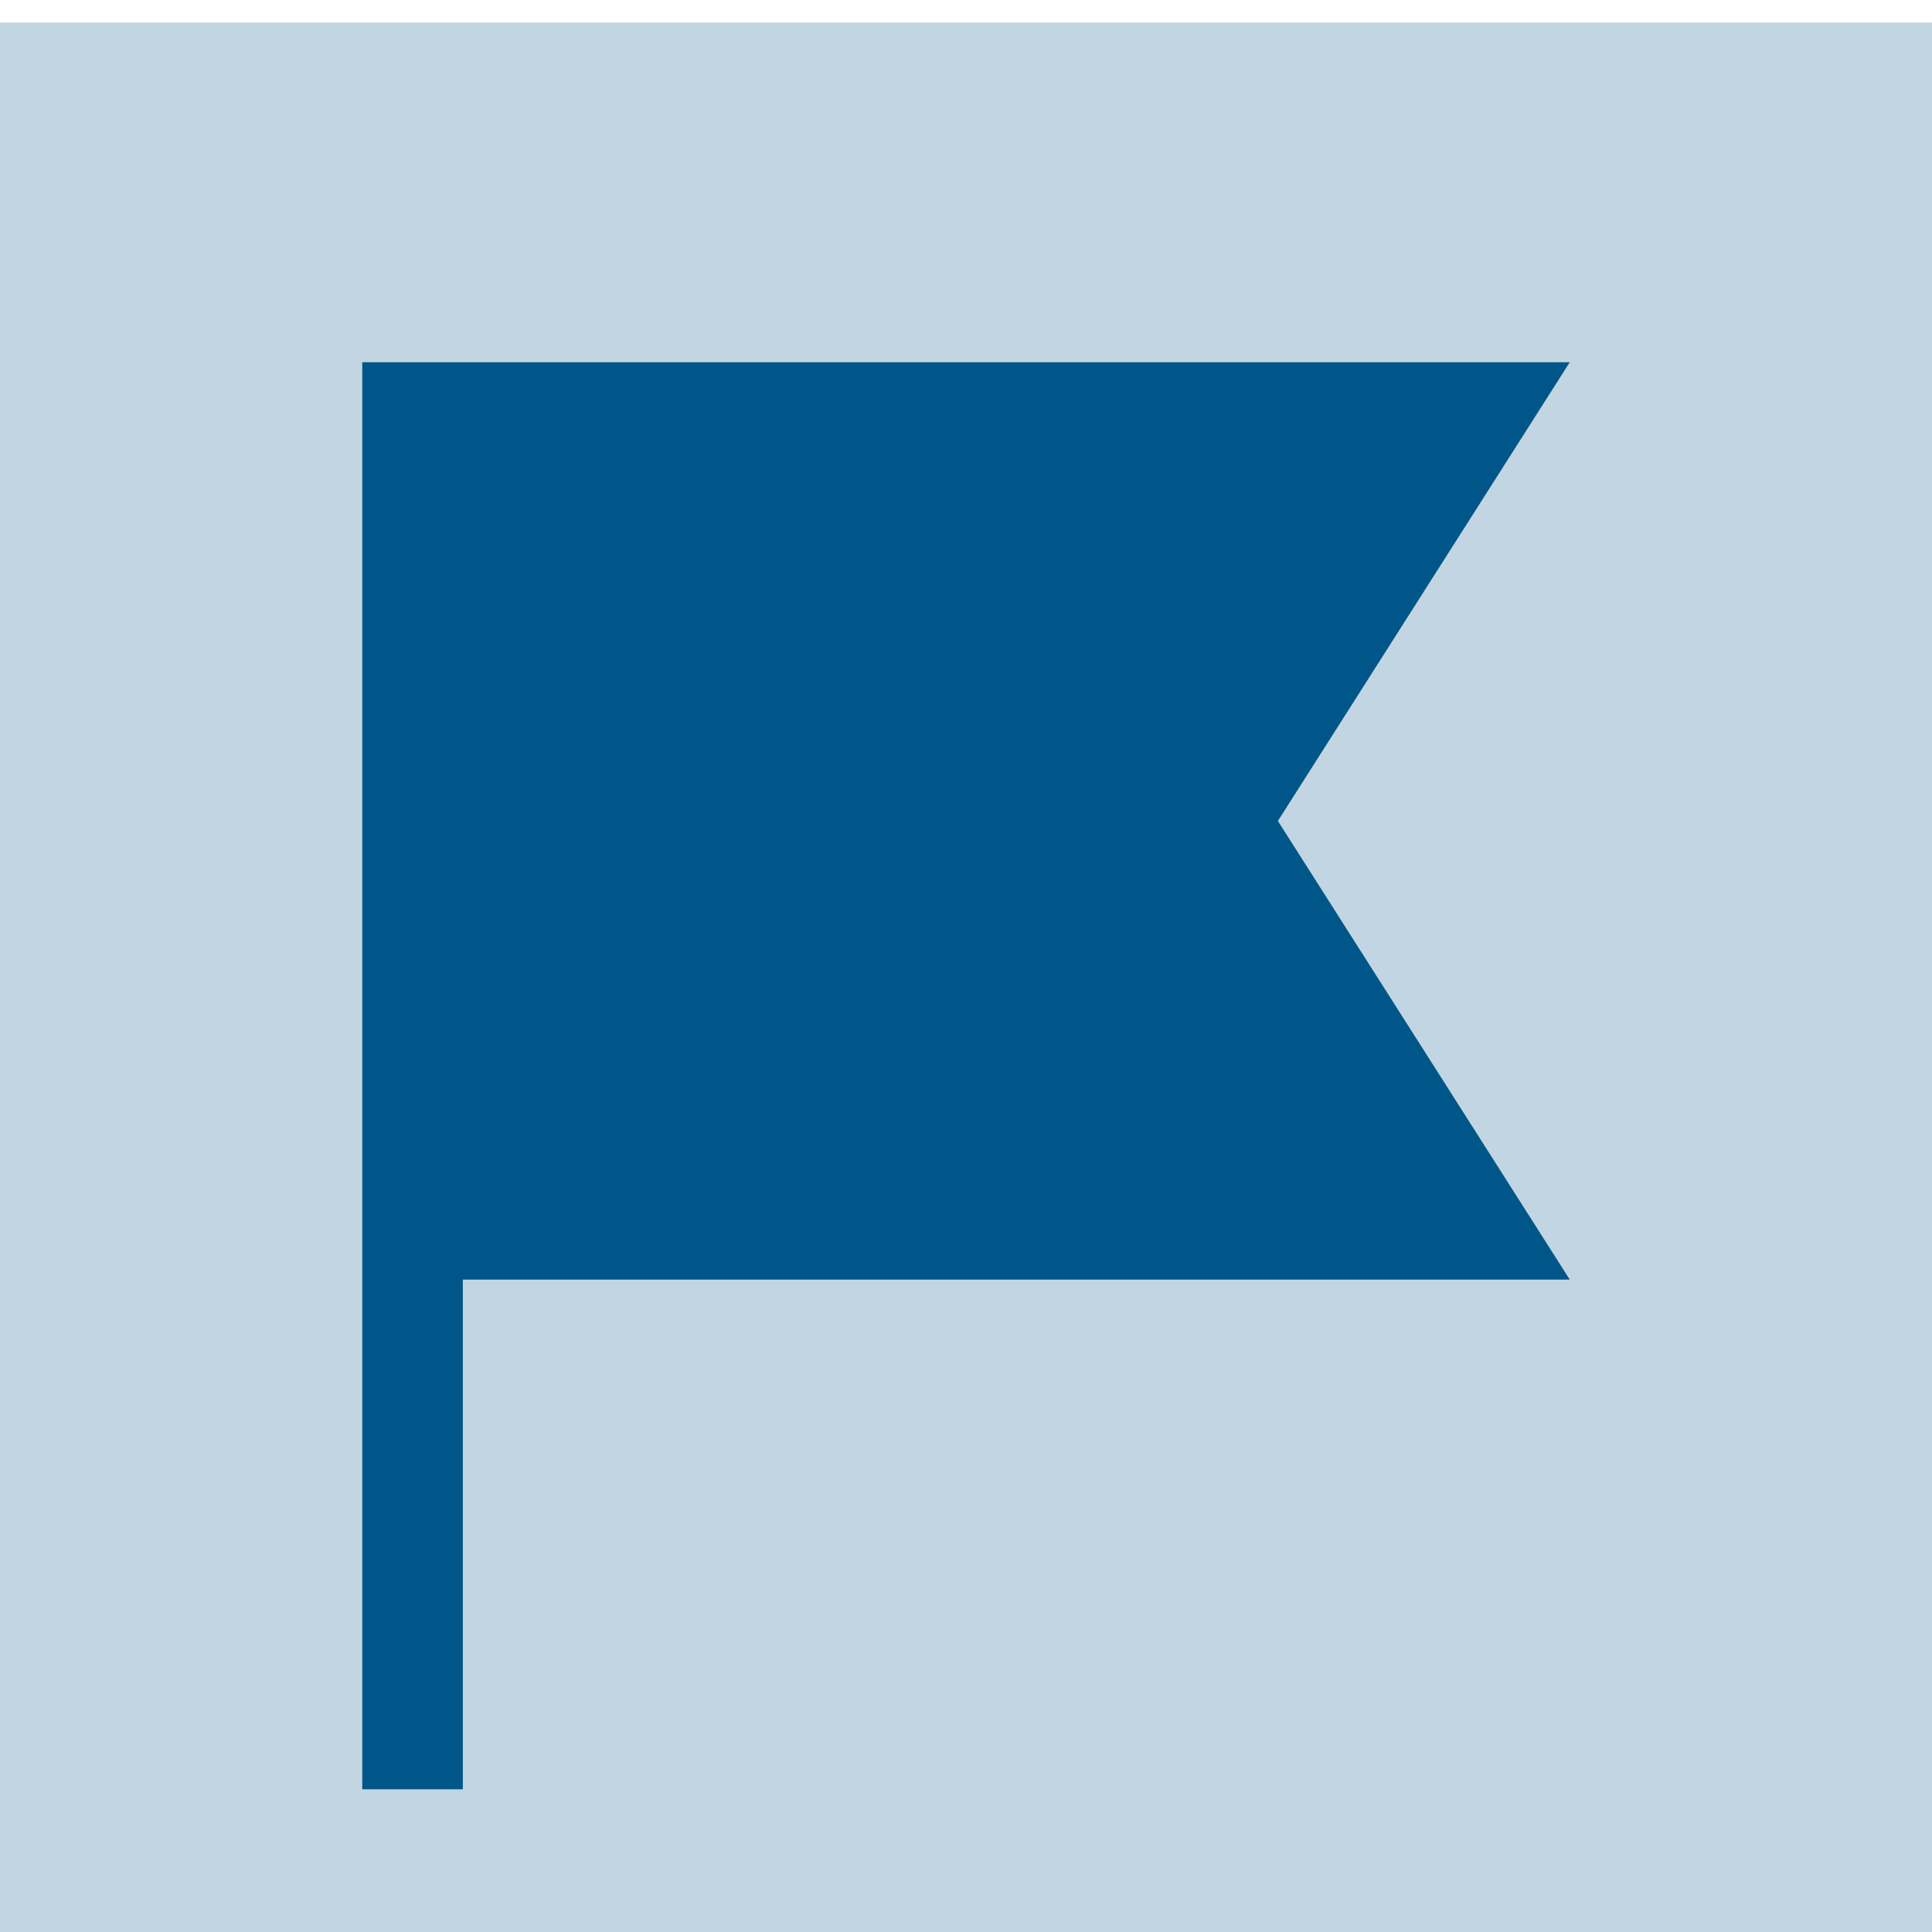
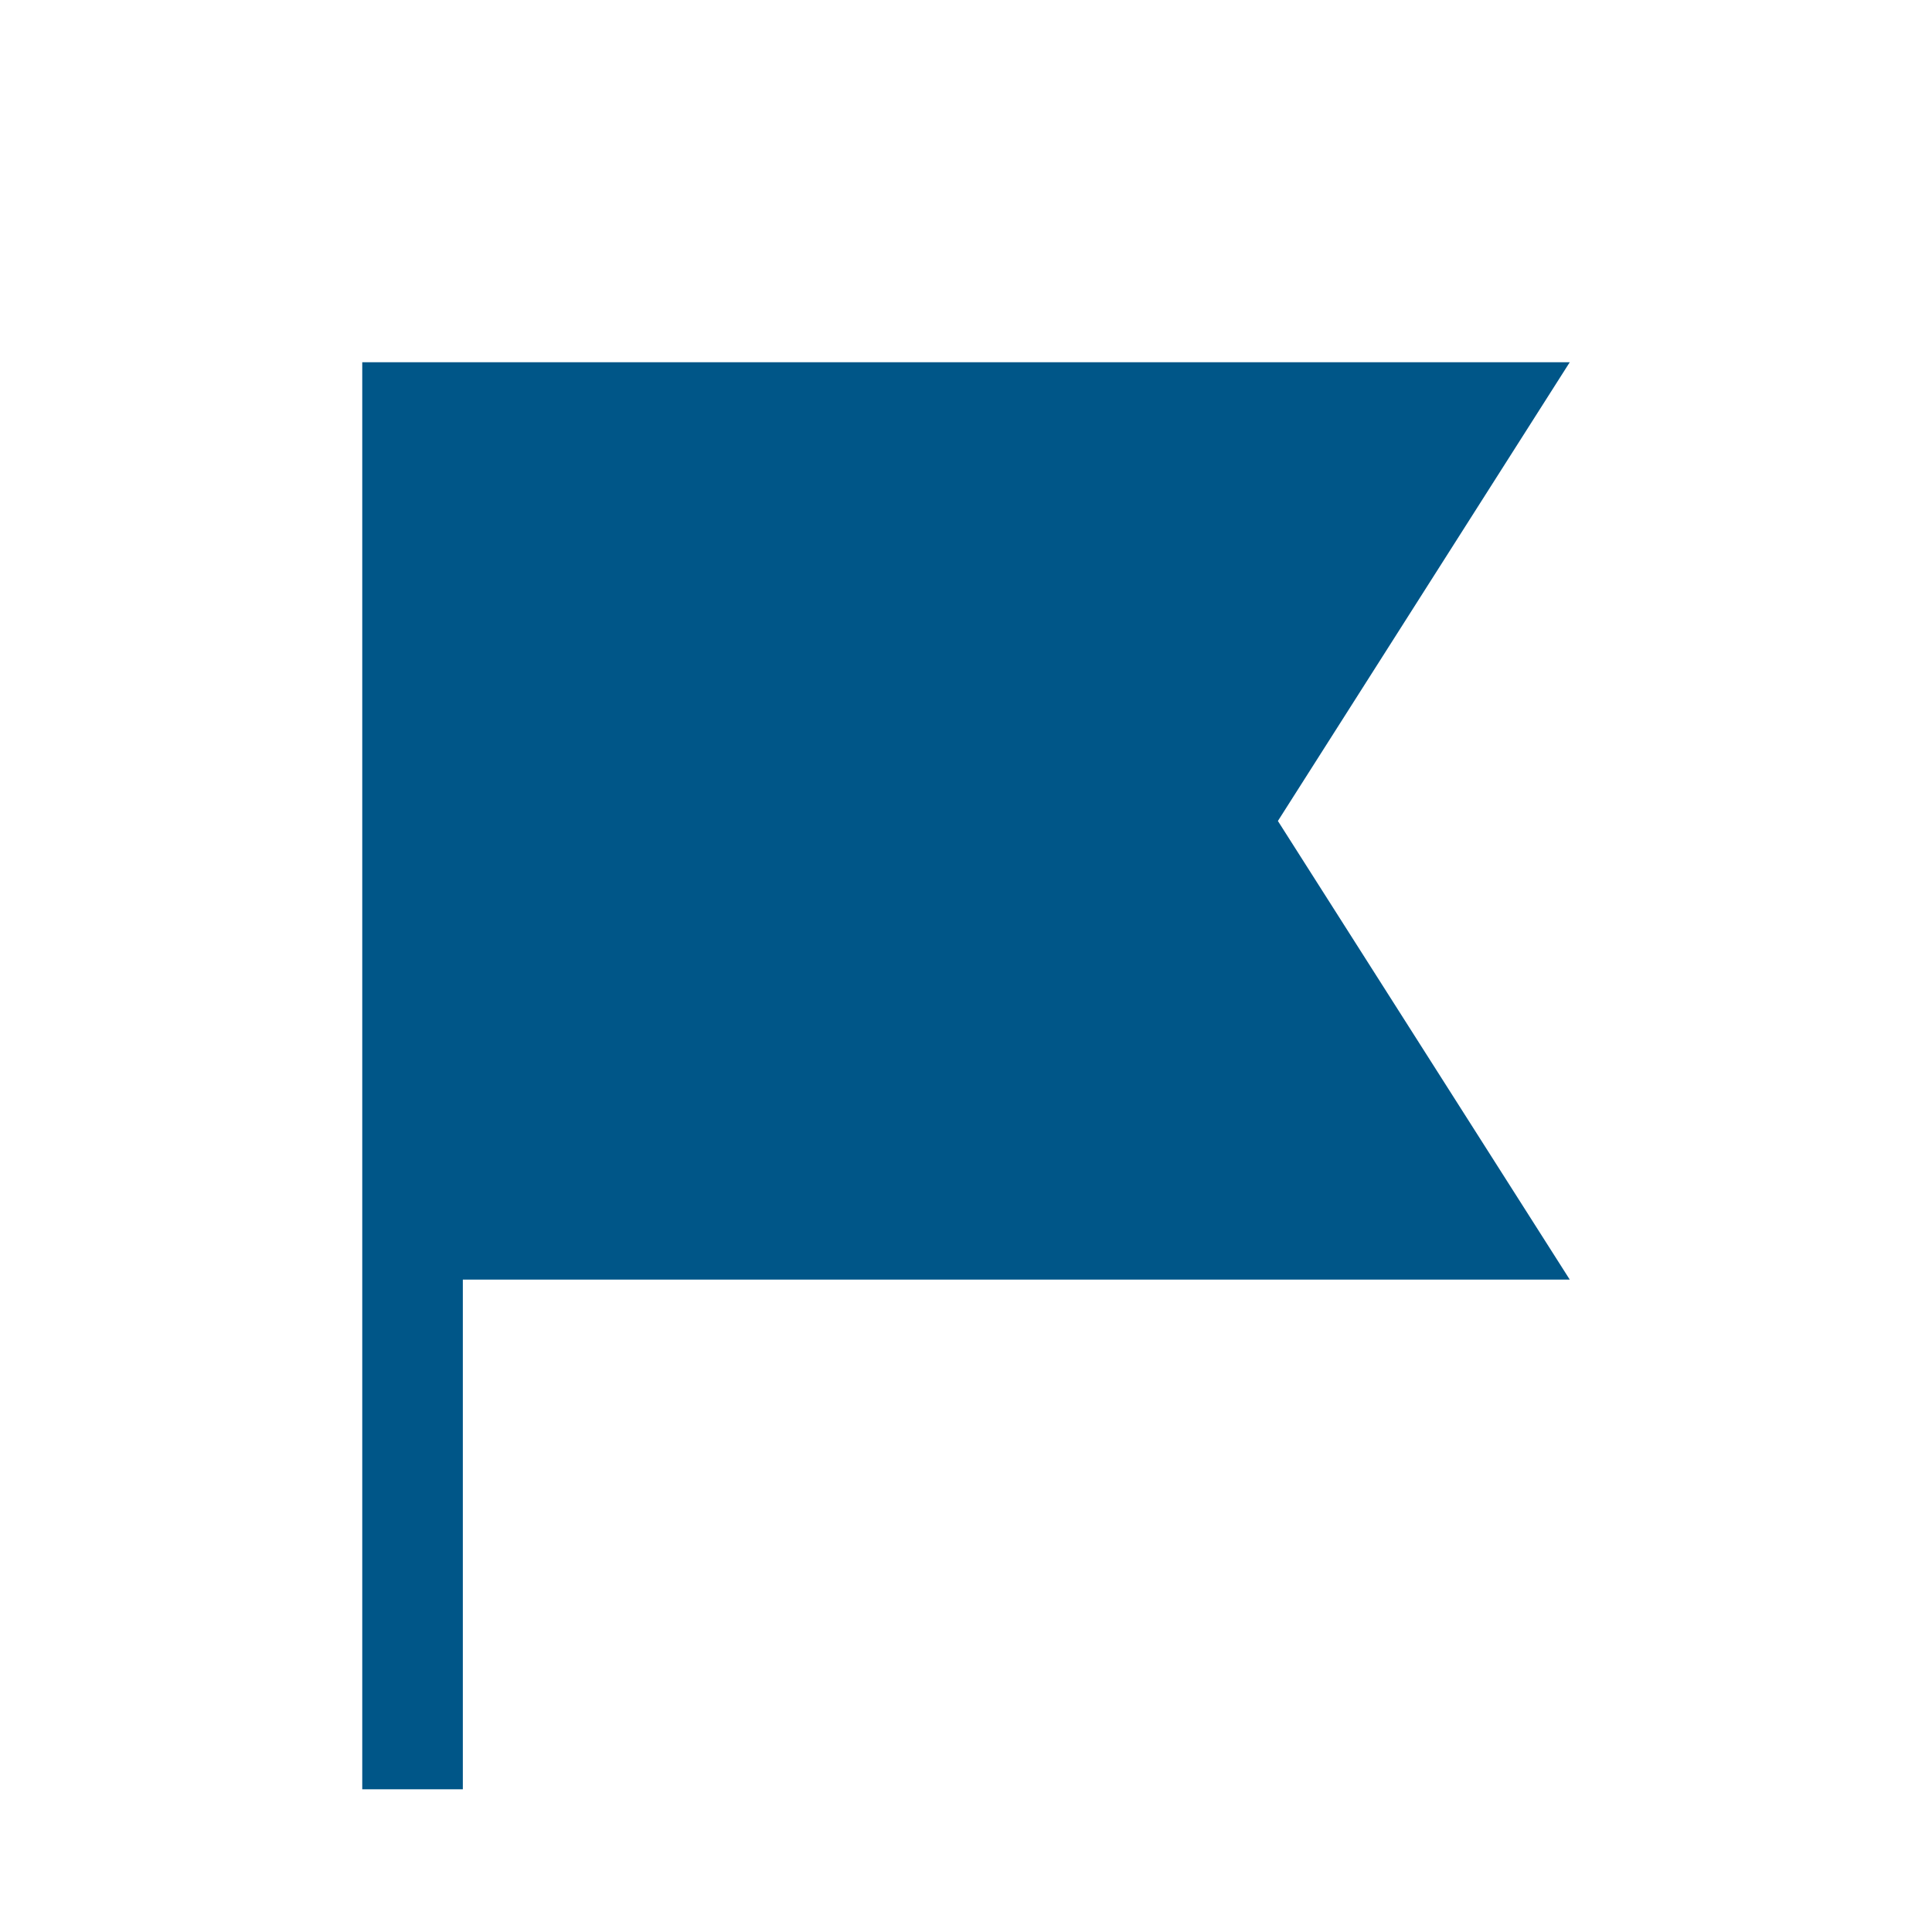
<svg xmlns="http://www.w3.org/2000/svg" viewBox="0 0 16 16">
  <g id="Developer-Menu-V5" stroke="none" stroke-width="1" fill="none" fill-rule="evenodd">
    <g id="Web-Apps" transform="translate(-640, -227)">
      <g id="Group-2" transform="translate(631, 218.1863)">
        <g id="Flag-Icon---Background" transform="translate(9, 9)">
-           <rect id="Rectangle" fill="#5A91B2" opacity="0.378" x="0" y="0" width="16" height="17" />
          <g id="carbon_flag-filled" transform="translate(3, 2.813652)" fill="#005688" fill-rule="nonzero">
-             <polygon id="Path" points="0.833 11.818 0 11.818 0 0 10 0 7.583 3.799 10 7.597 0.833 7.597" />
+             <polygon id="--i04" class="--i04" points="0.833 11.818 0 11.818 0 0 10 0 7.583 3.799 10 7.597 0.833 7.597" />
          </g>
        </g>
      </g>
    </g>
  </g>
</svg>
